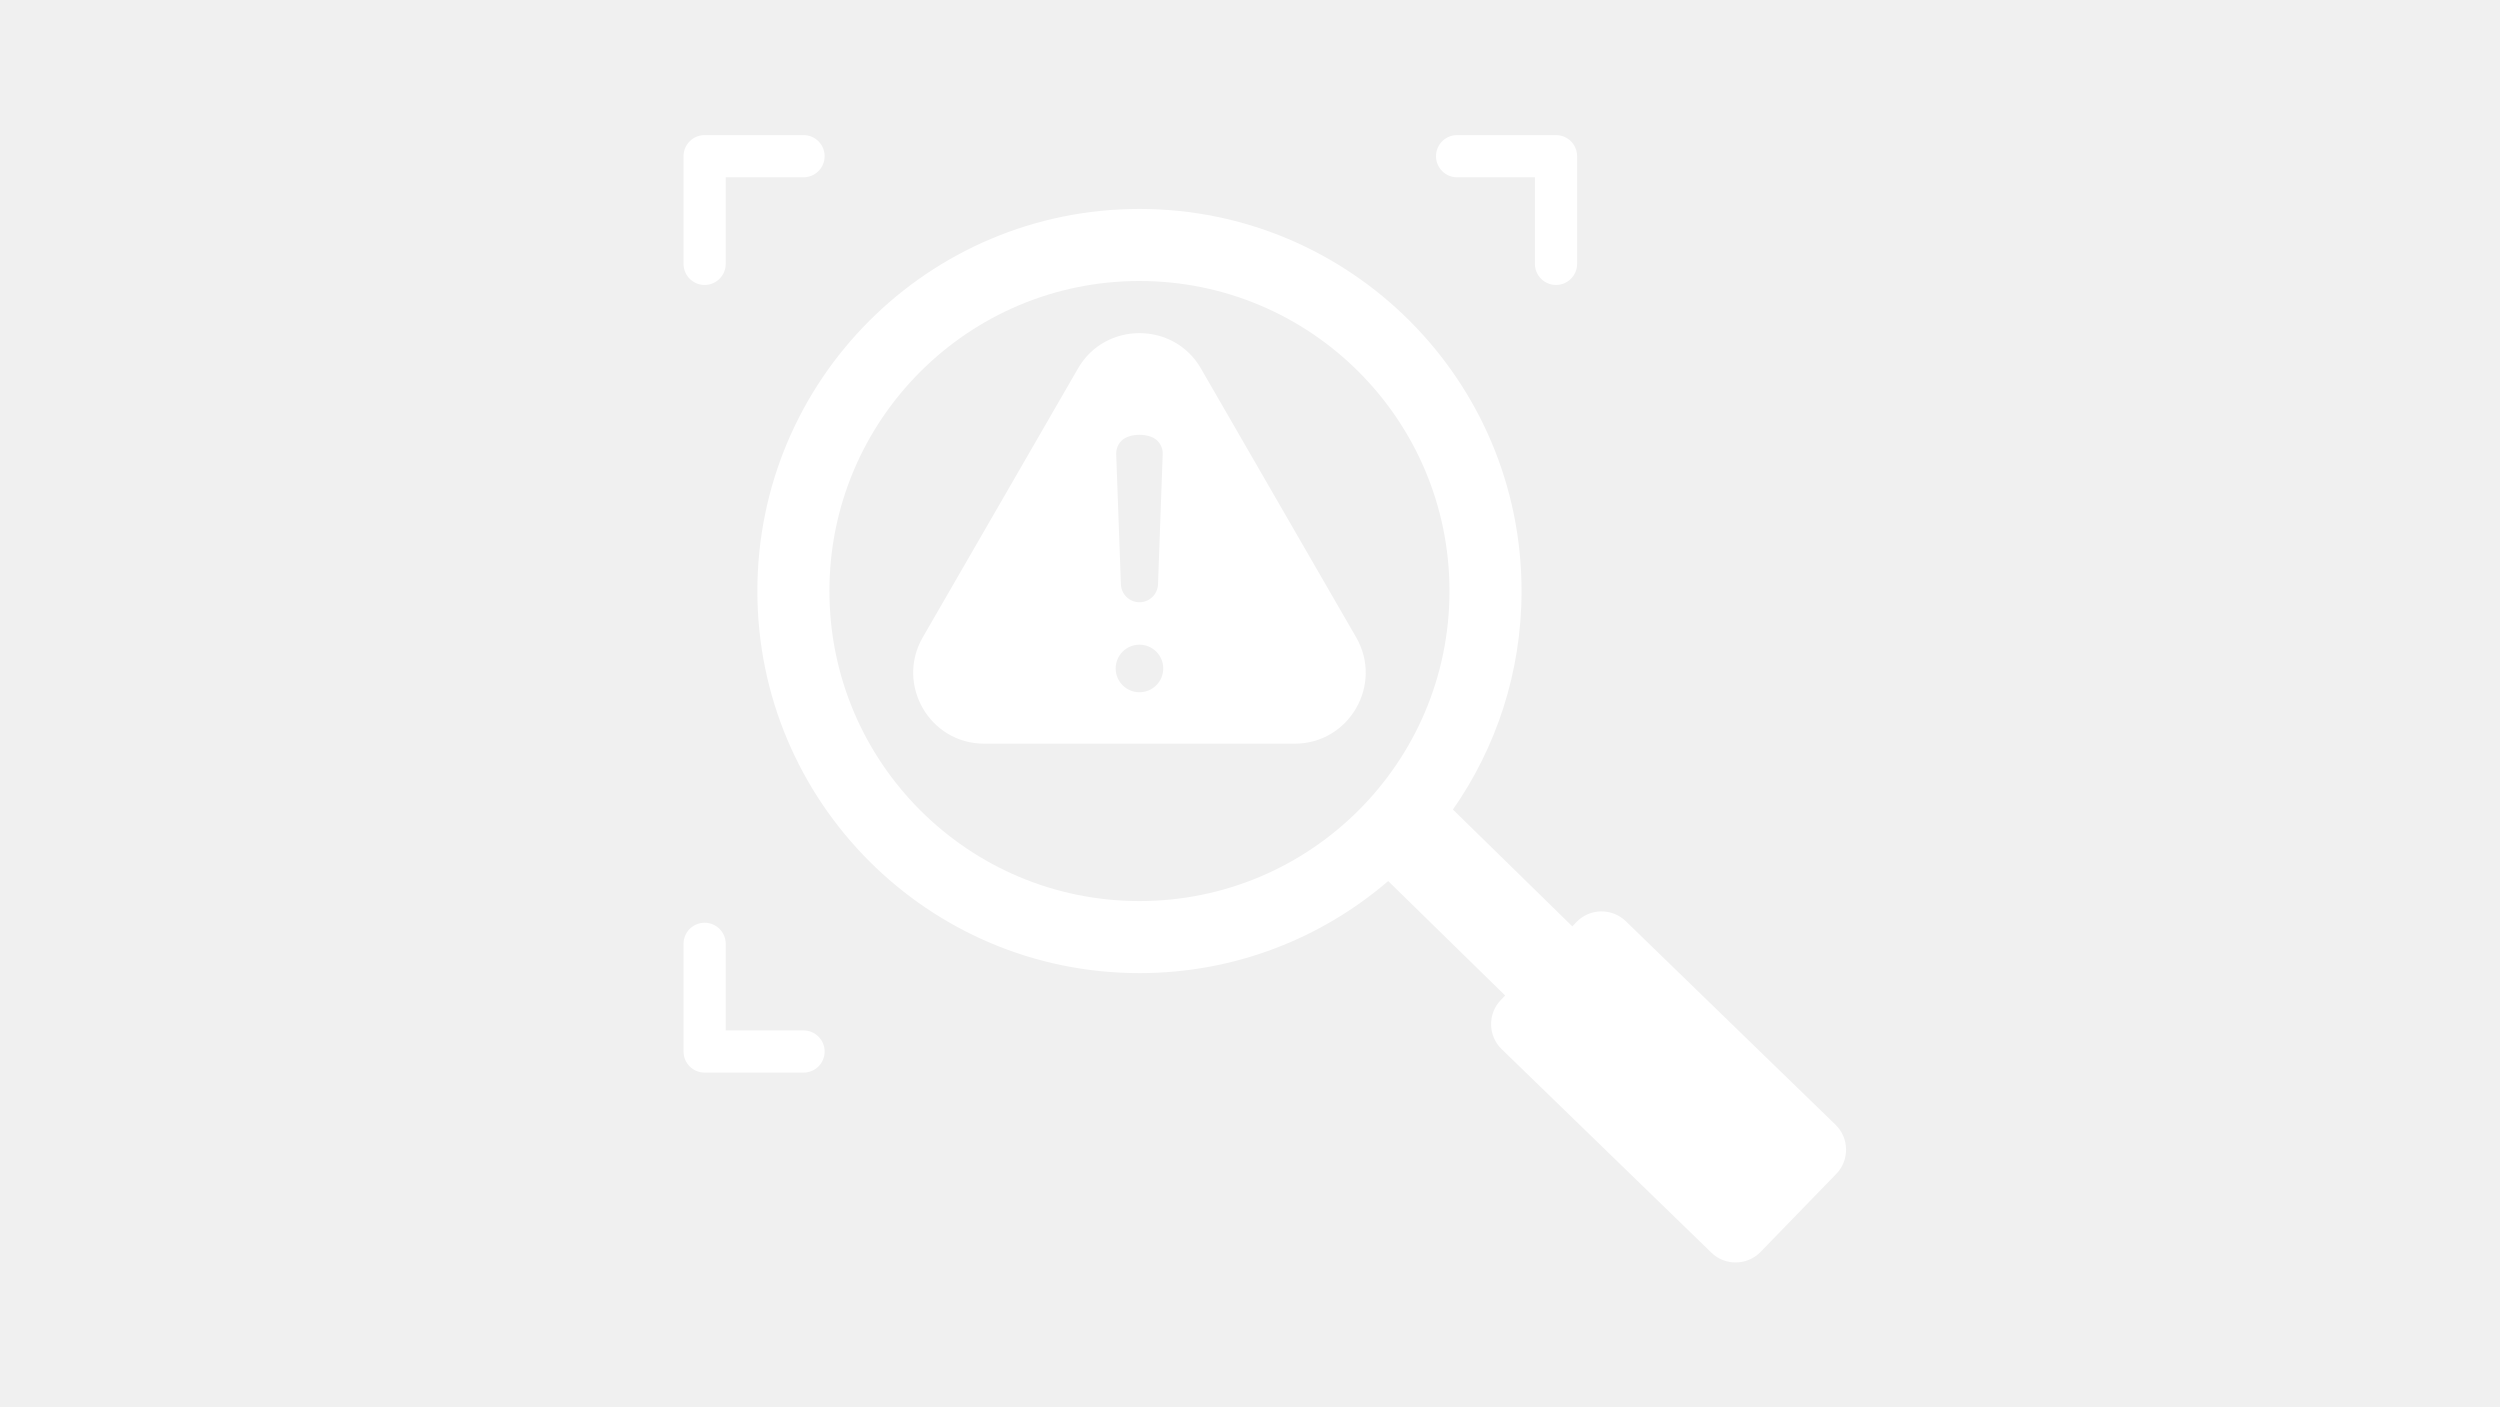
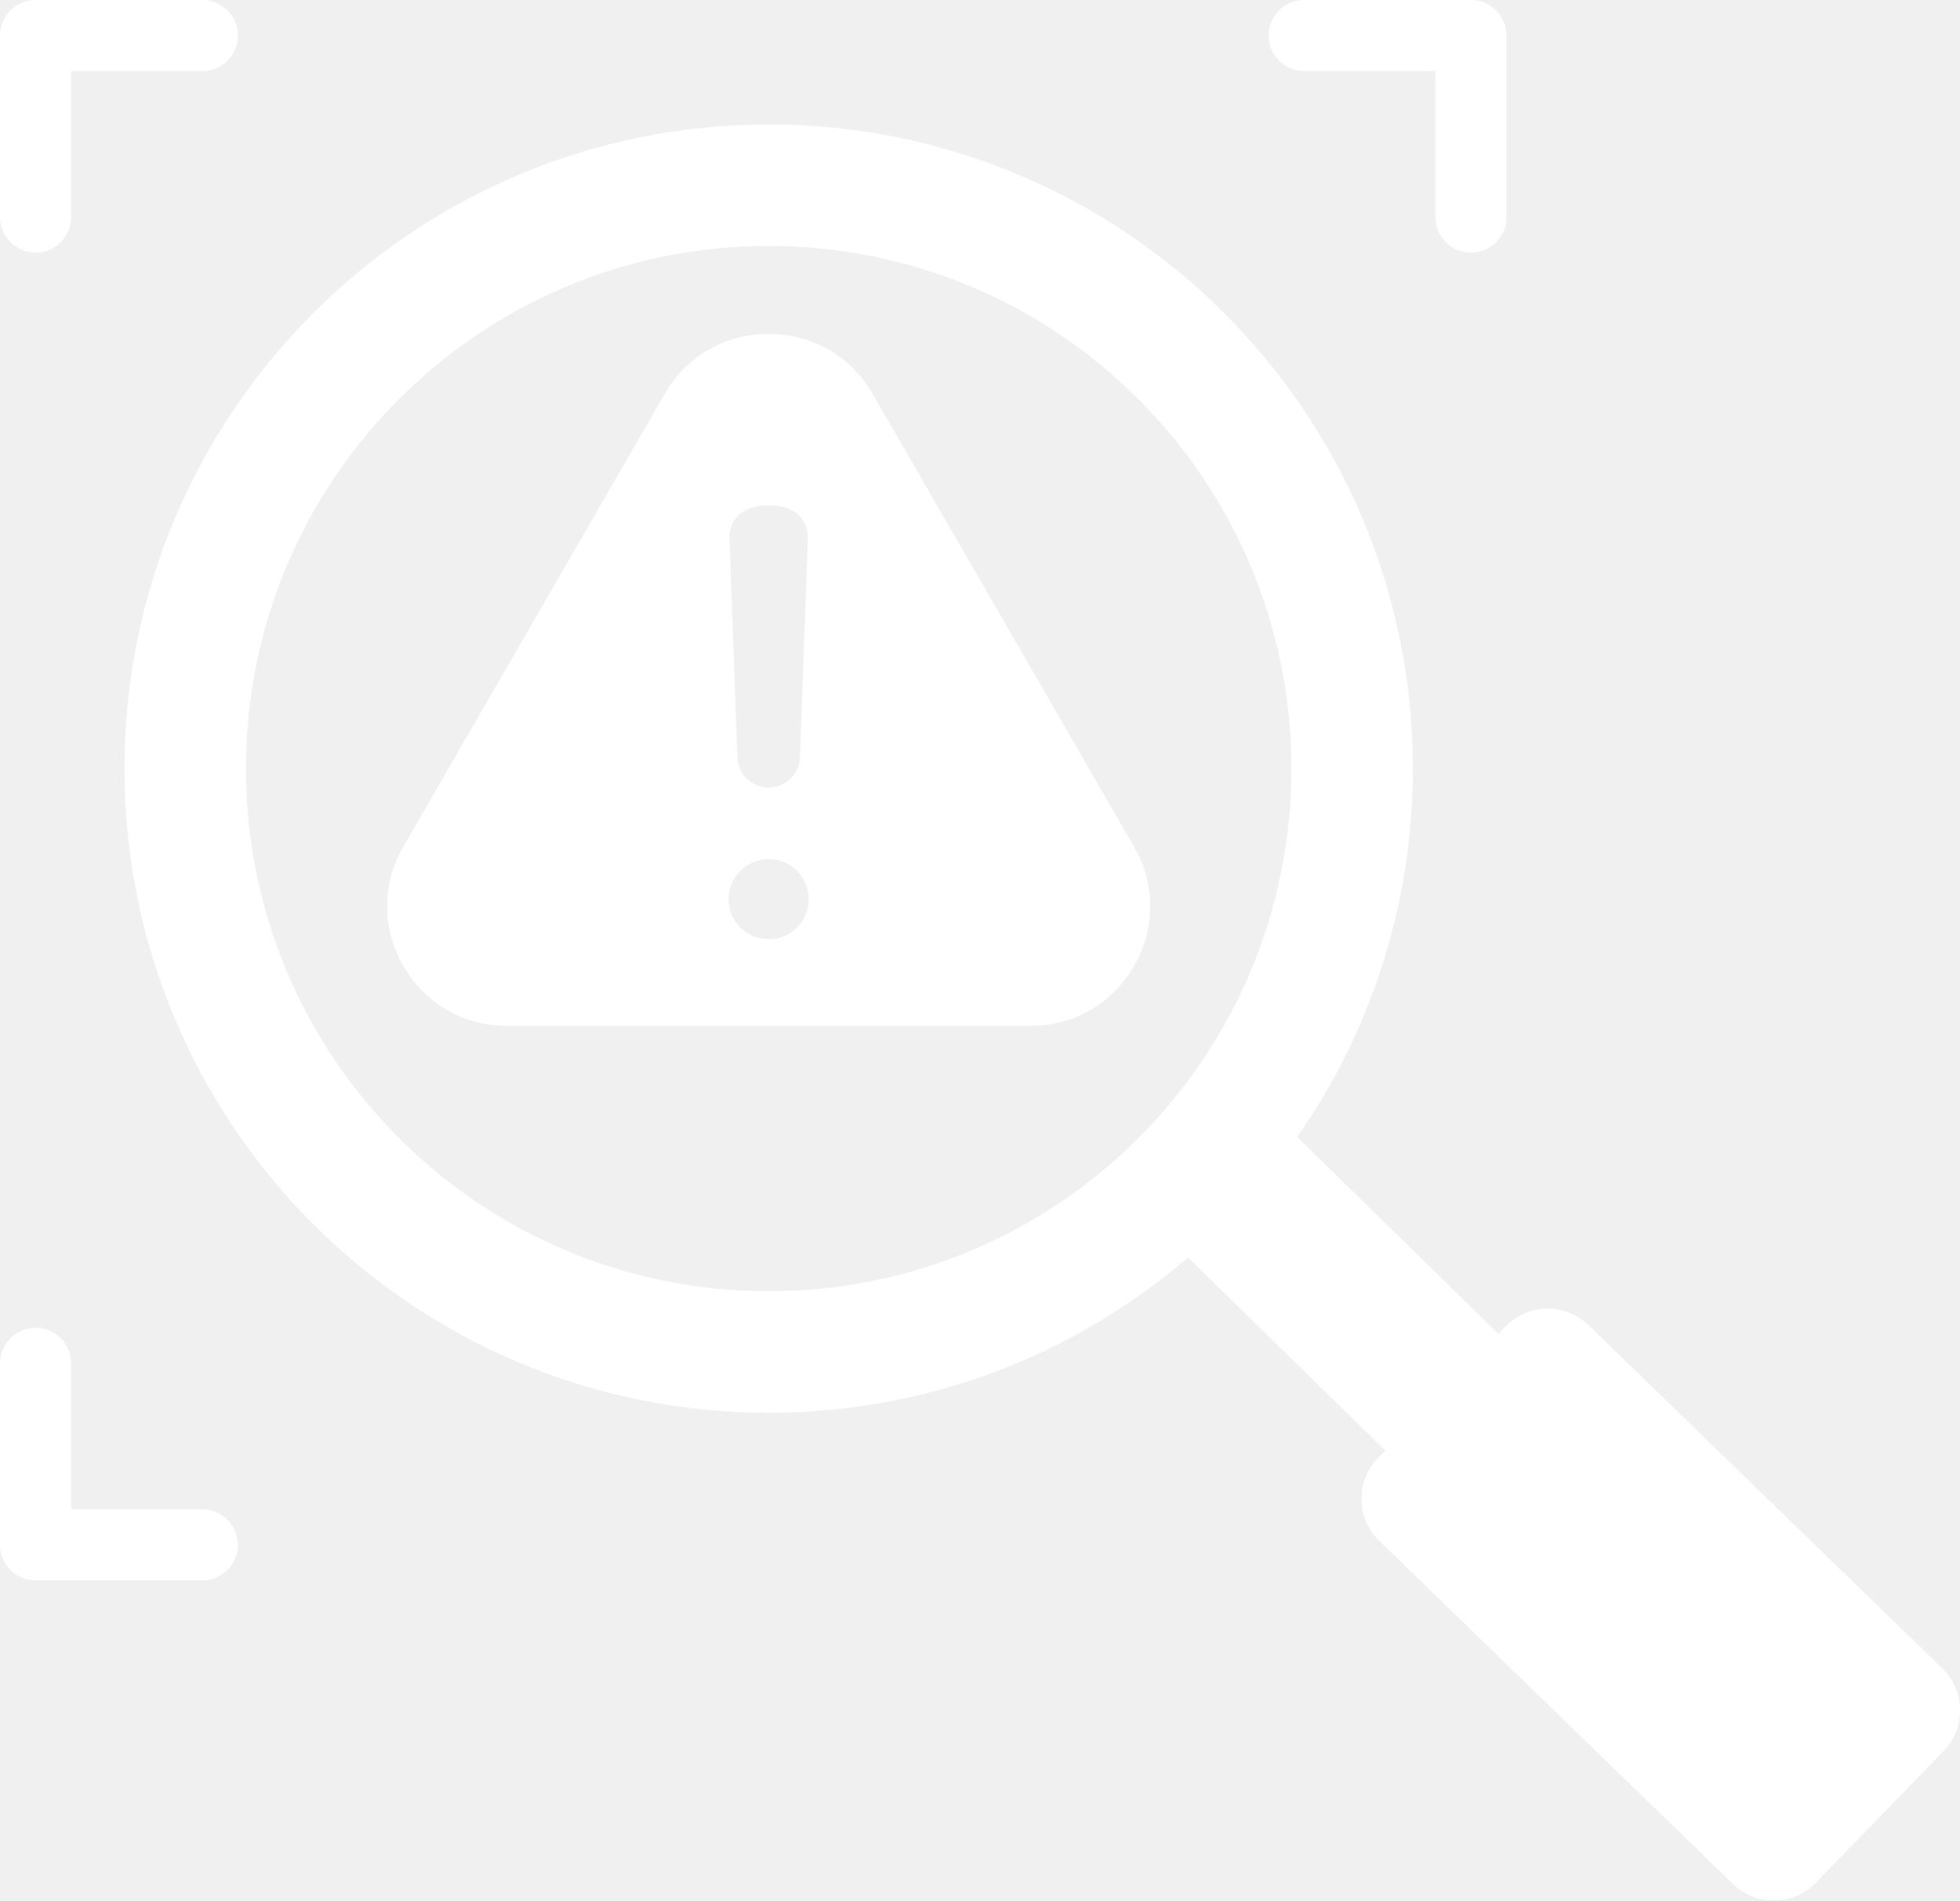
- <svg xmlns="http://www.w3.org/2000/svg" width="3000" zoomAndPan="magnify" viewBox="0 0 2250 1266" height="1688" preserveAspectRatio="xMidYMid meet" version="1.0">
+ <svg xmlns="http://www.w3.org/2000/svg" zoomAndPan="magnify" preserveAspectRatio="xMidYMid meet" version="1.0" viewBox="615.18 121.59 1046.28 1014.62">
  <defs>
    <clipPath id="b8335ef04c">
      <path d="M 615.289 121.5 L 1662 121.5 L 1662 1137 L 615.289 1137 Z M 615.289 121.5 " clip-rule="nonzero" />
    </clipPath>
  </defs>
  <g clip-path="url(#b8335ef04c)">
    <path fill="#ffffff" d="M 1292.402 140.574 C 1292.402 130.09 1300.902 121.59 1311.387 121.59 L 1400.41 121.59 C 1410.895 121.59 1419.398 130.09 1419.398 140.574 L 1419.398 237.488 C 1419.398 247.973 1410.895 256.473 1400.41 256.473 C 1389.926 256.473 1381.426 247.973 1381.426 237.488 L 1381.426 159.559 L 1311.387 159.559 C 1300.902 159.559 1292.402 151.059 1292.402 140.574 Z M 723.184 927.375 L 653.148 927.375 L 653.148 849.445 C 653.148 838.961 644.648 830.461 634.164 830.461 C 623.68 830.461 615.18 838.961 615.18 849.445 L 615.18 946.359 C 615.18 956.844 623.68 965.344 634.164 965.344 L 723.188 965.344 C 733.672 965.344 742.172 956.844 742.172 946.359 C 742.172 935.875 733.668 927.375 723.184 927.375 Z M 634.164 256.473 C 644.648 256.473 653.148 247.973 653.148 237.488 L 653.148 159.559 L 723.188 159.559 C 733.672 159.559 742.172 151.059 742.172 140.574 C 742.172 130.09 733.672 121.59 723.188 121.59 L 634.164 121.59 C 623.68 121.59 615.18 130.09 615.18 140.574 L 615.18 237.488 C 615.18 247.973 623.68 256.473 634.164 256.473 Z M 1220.531 573.582 C 1245.078 616.098 1214.355 669.305 1165.262 669.305 L 885.762 669.305 C 836.668 669.305 805.945 616.098 830.492 573.582 L 970.246 331.527 C 994.652 289.25 1056.371 289.25 1080.781 331.527 Z M 1004.59 408.961 L 1008.812 525.906 C 1009.137 534.891 1016.52 542.012 1025.508 542.012 C 1034.5 542.012 1041.883 534.891 1042.207 525.906 L 1046.43 408.961 C 1046.598 404.258 1045.027 400.145 1041.758 396.758 C 1034.77 389.516 1016.246 389.512 1009.262 396.758 C 1005.996 400.145 1004.422 404.258 1004.59 408.961 Z M 1046.914 601.621 C 1046.914 589.801 1037.332 580.219 1025.512 580.219 C 1013.691 580.219 1004.105 589.801 1004.105 601.621 C 1004.105 613.441 1013.688 623.023 1025.512 623.023 C 1037.332 623.023 1046.914 613.445 1046.914 601.621 Z M 1652.672 1056.492 L 1584.488 1126.762 C 1572.516 1139.102 1552.625 1139.398 1540.285 1127.426 L 1351.438 944.18 C 1339.098 932.207 1338.801 912.309 1350.773 899.973 L 1354.656 895.969 L 1249.375 792.957 C 1189.223 844.605 1111.016 875.812 1025.516 875.812 C 835.59 875.812 681.629 721.852 681.629 531.93 C 681.629 342.008 835.59 188.047 1025.516 188.047 C 1215.434 188.047 1369.398 342.008 1369.398 531.93 C 1369.398 605.066 1346.547 672.859 1307.625 728.59 L 1415.07 833.707 L 1418.957 829.707 C 1430.926 817.367 1450.824 817.066 1463.164 829.043 L 1652.008 1012.297 C 1664.34 1024.266 1664.645 1044.152 1652.672 1056.492 Z M 1304.539 531.926 C 1304.539 377.82 1179.613 252.895 1025.508 252.895 C 871.406 252.895 746.48 377.82 746.48 531.926 C 746.48 686.027 871.406 810.957 1025.508 810.957 C 1179.613 810.957 1304.539 686.027 1304.539 531.926 Z M 1304.539 531.926 " fill-opacity="1" fill-rule="evenodd" />
  </g>
</svg>
